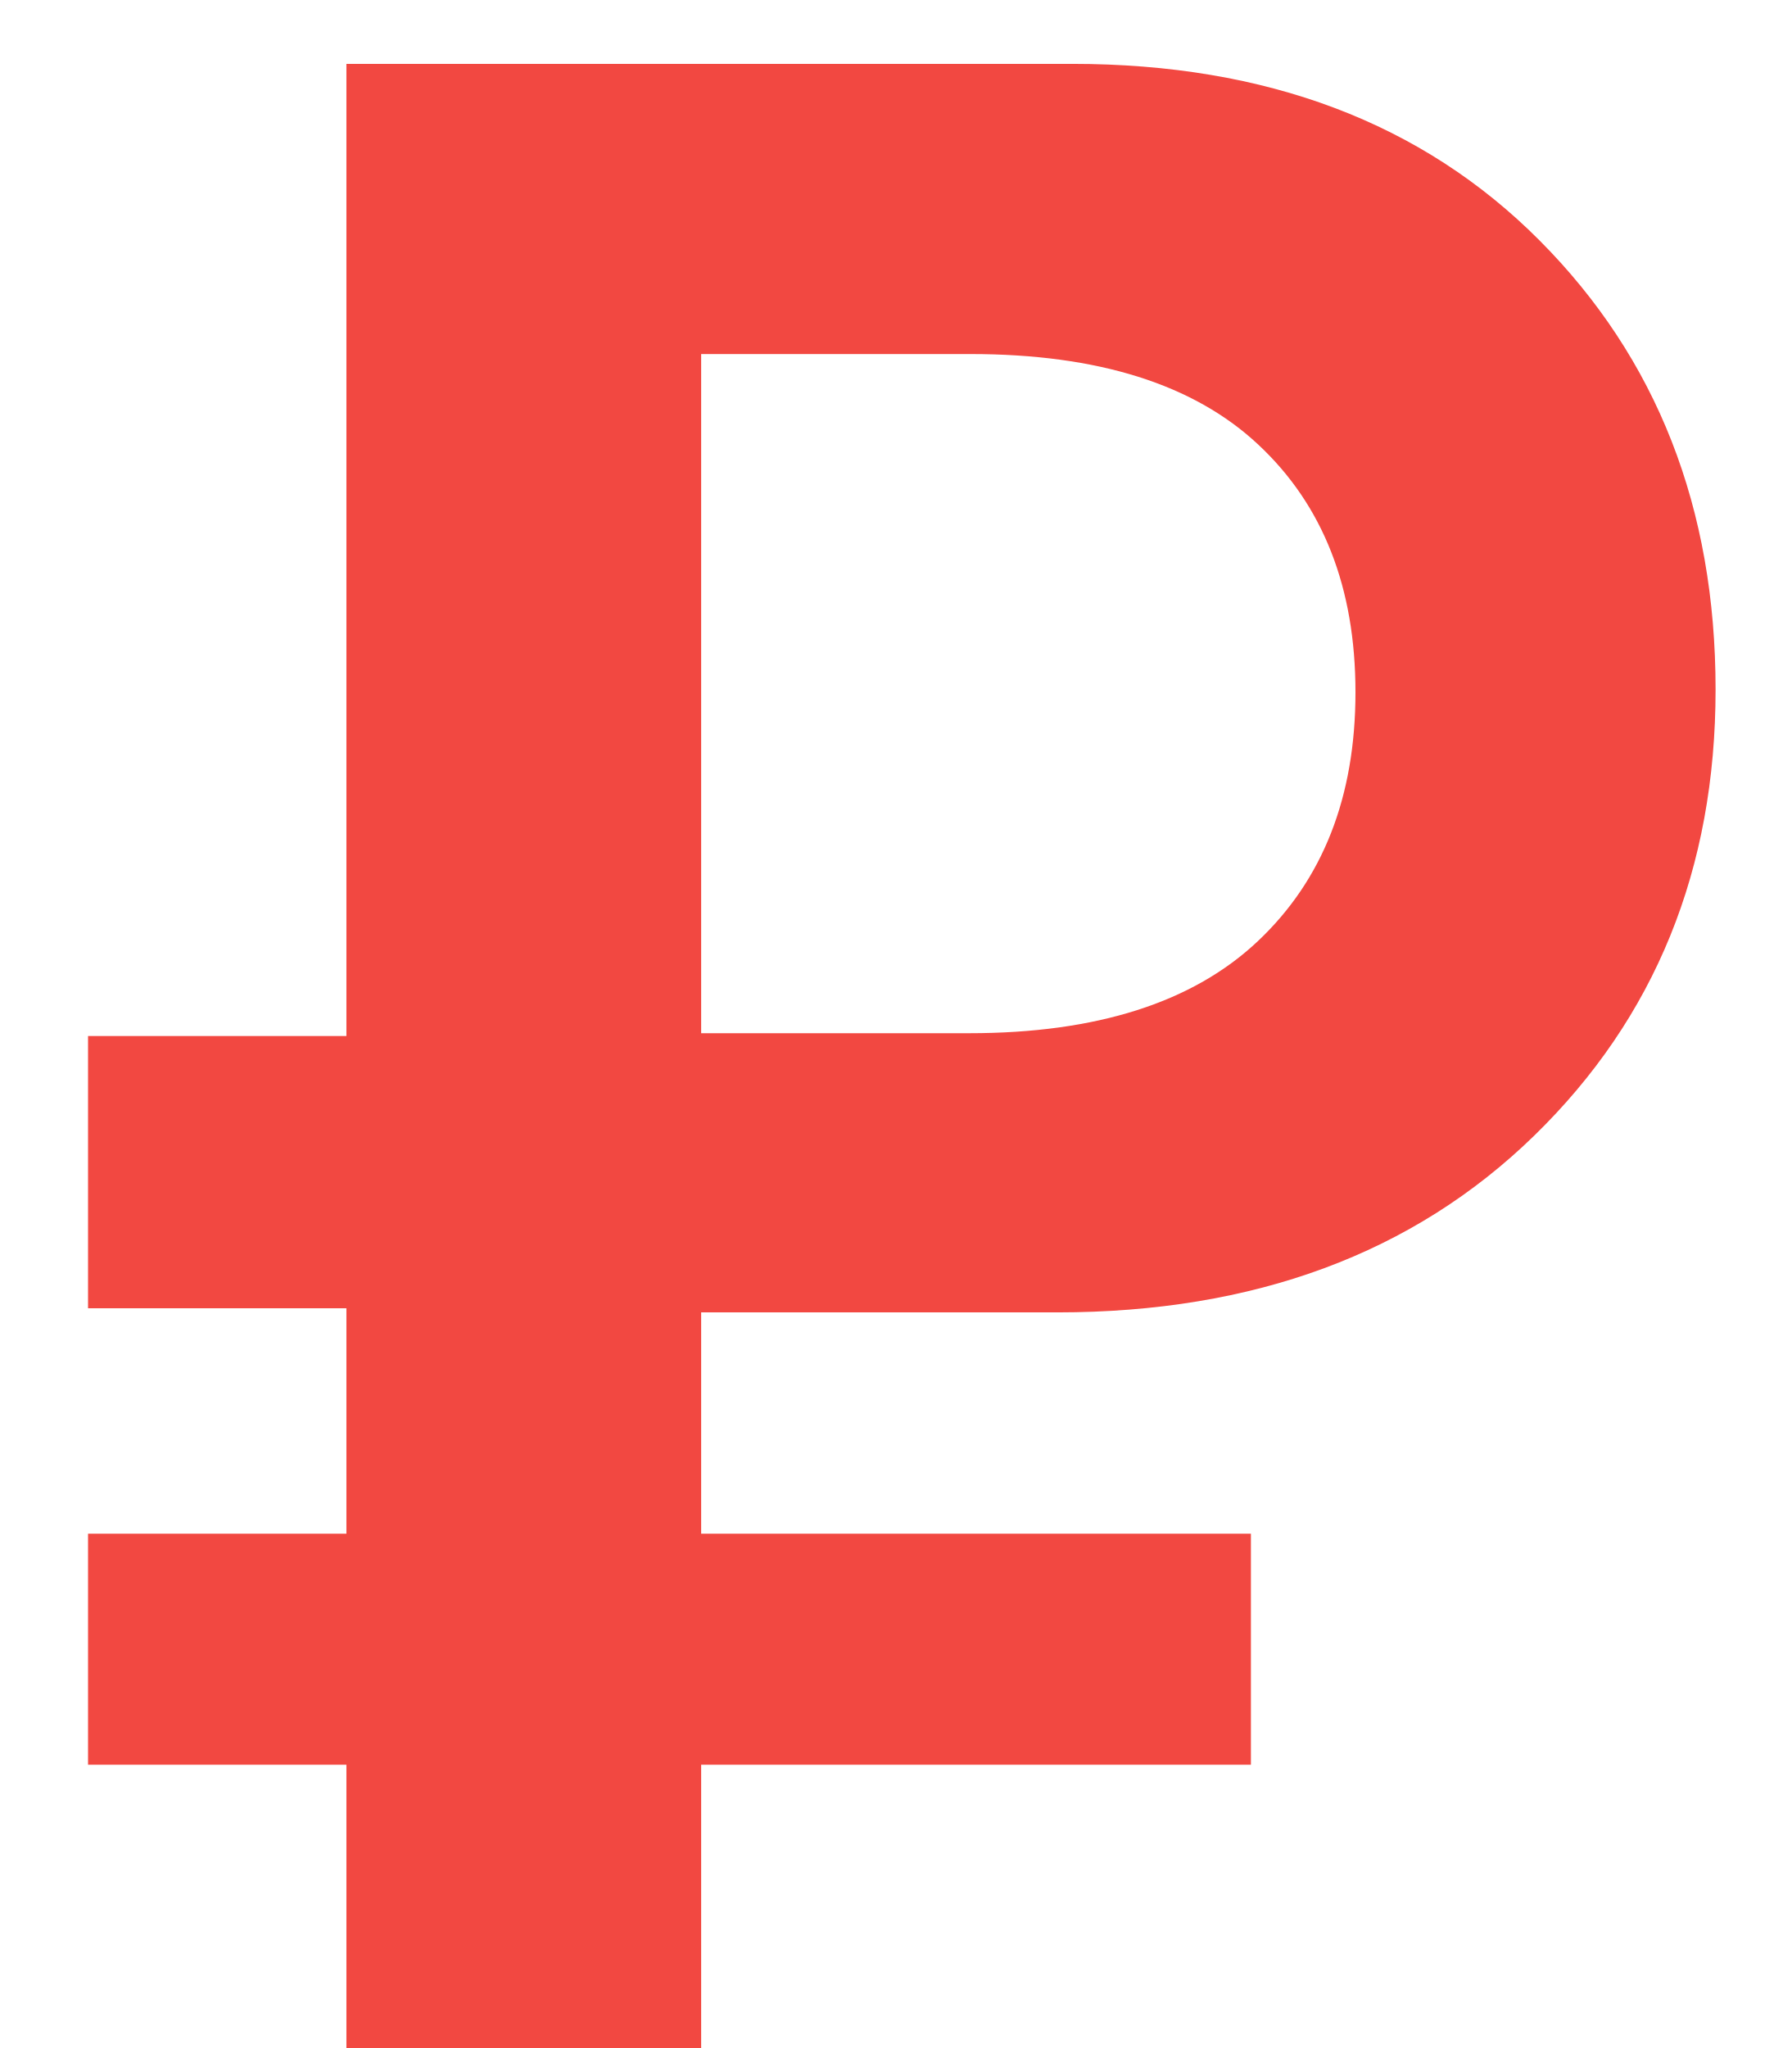
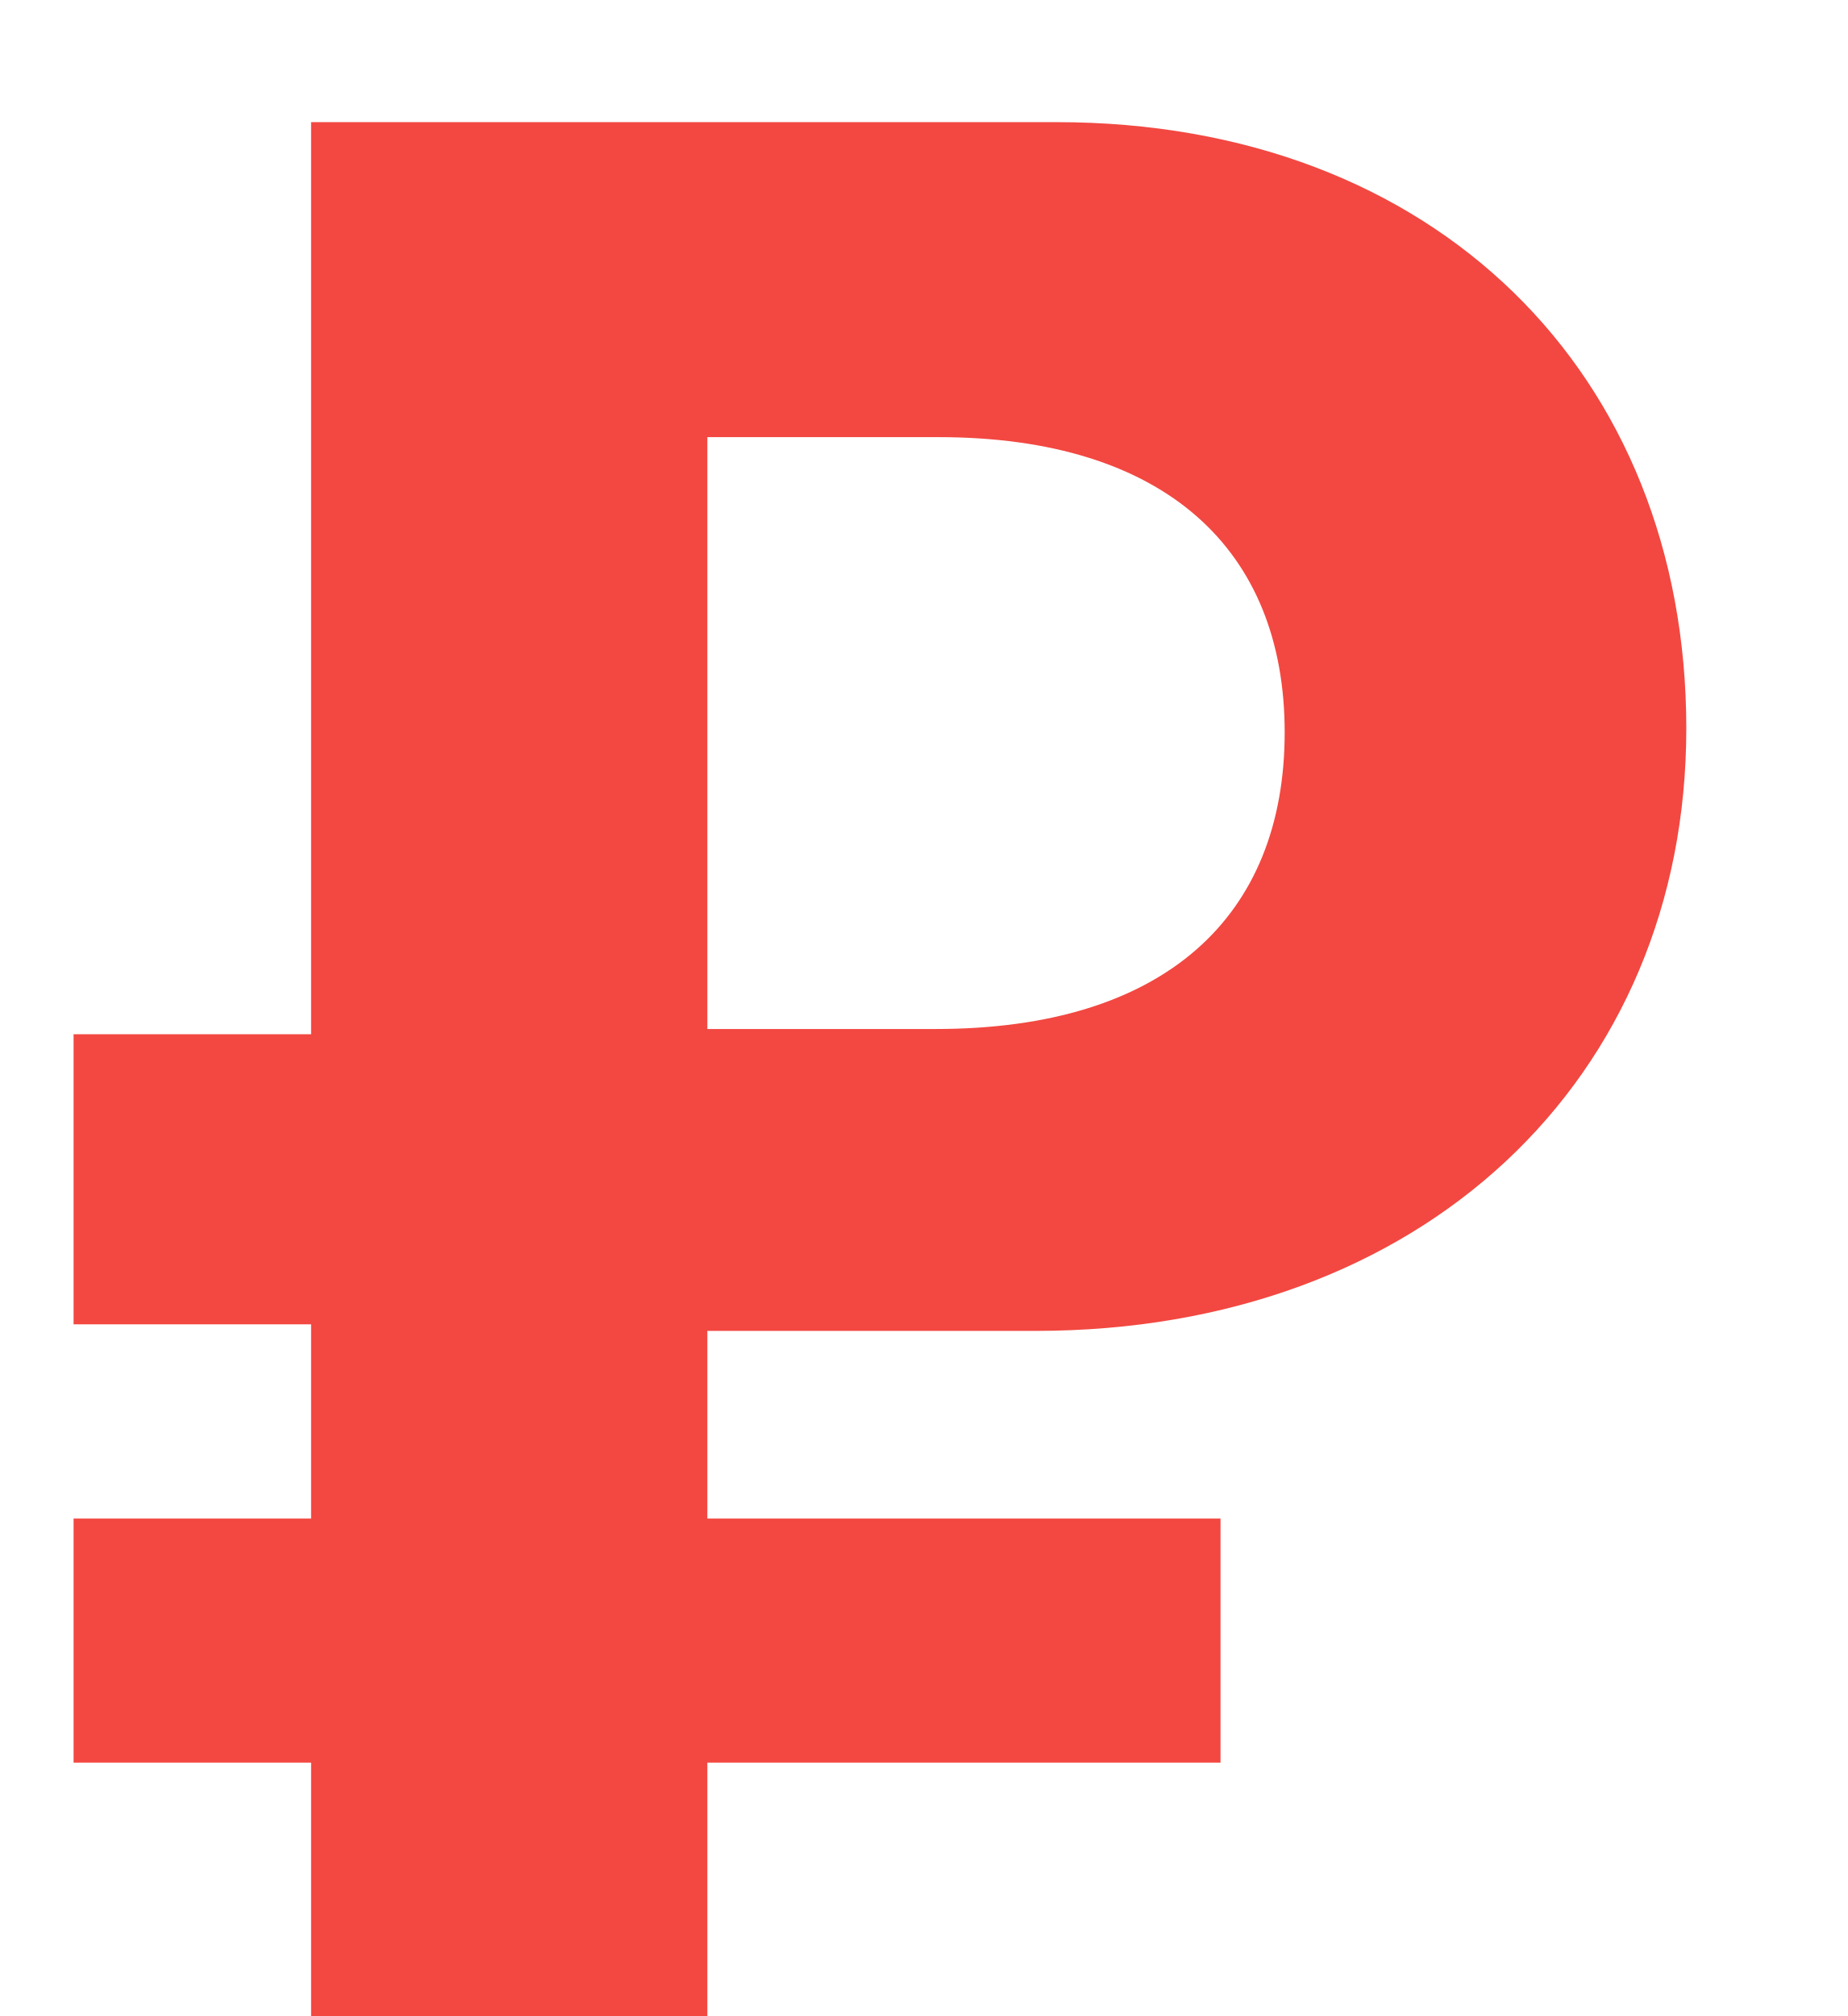
- <svg xmlns="http://www.w3.org/2000/svg" width="14px" height="16px" viewBox="0 0 14 16" version="1.1">
+ <svg xmlns="http://www.w3.org/2000/svg" width="11px" height="12px" viewBox="0 0 11 12" version="1.1">
  <defs />
  <g id="Page-1" stroke="none" stroke-width="1" fill="none" fill-rule="evenodd">
-     <g id="главная_выход" transform="translate(-821, -454)" fill="#f24841">
-       <g id="Group-8" transform="translate(399, 222)">
-         <g id="Group-13-Copy-25" transform="translate(288, 202)">
-           <g id="Group-2">
-             <path d="M139.479,32.766 L139.479,38.072 L141.573,38.072 C142.569,38.072 143.321,37.832 143.829,37.353 C144.338,36.873 144.592,36.225 144.592,35.408 C144.592,34.592 144.339,33.947 143.834,33.475 C143.33,33.002 142.579,32.766 141.584,32.766 L139.479,32.766 Z M143.775,43.787 L139.479,43.787 L139.479,46 L136.707,46 L136.707,43.787 L134.688,43.787 L134.688,41.982 L136.707,41.982 L136.707,40.221 L134.688,40.221 L134.688,38.094 L136.707,38.094 L136.707,30.499 L142.379,30.499 C143.897,30.499 145.115,30.959 146.031,31.879 C146.948,32.8 147.406,33.969 147.406,35.387 C147.406,36.79 146.934,37.952 145.988,38.873 C145.043,39.793 143.8,40.253 142.261,40.253 L139.479,40.253 L139.479,41.982 L143.775,41.982 L143.775,43.787 Z" id="₽" />
+     <g id="раннее_бронирование" transform="translate(-1227, -487)" fill="#F24841">
+       <g id="Group-6" transform="translate(665, 437)">
+         <g id="Group-12-Copy-2">
+           <g id="Group-3-Copy-31" transform="translate(458, 47)">
+             <path d="M108.211,5.602 L108.211,9.125 L109.57,9.125 C110.938,9.125 111.648,8.453 111.648,7.359 C111.648,6.273 110.938,5.602 109.586,5.602 L108.211,5.602 Z M111.266,13.492 L108.211,13.492 L108.211,15 L105.852,15 L105.852,13.492 L104.438,13.492 L104.438,12.039 L105.852,12.039 L105.852,10.883 L104.438,10.883 L104.438,9.156 L105.852,9.156 L105.852,3.727 L110.289,3.727 C112.547,3.727 114.039,5.227 114.039,7.336 C114.039,9.422 112.469,10.922 110.164,10.922 L108.211,10.922 L108.211,12.039 L111.266,12.039 L111.266,13.492 Z" id="₽" />
          </g>
        </g>
      </g>
    </g>
  </g>
</svg>
